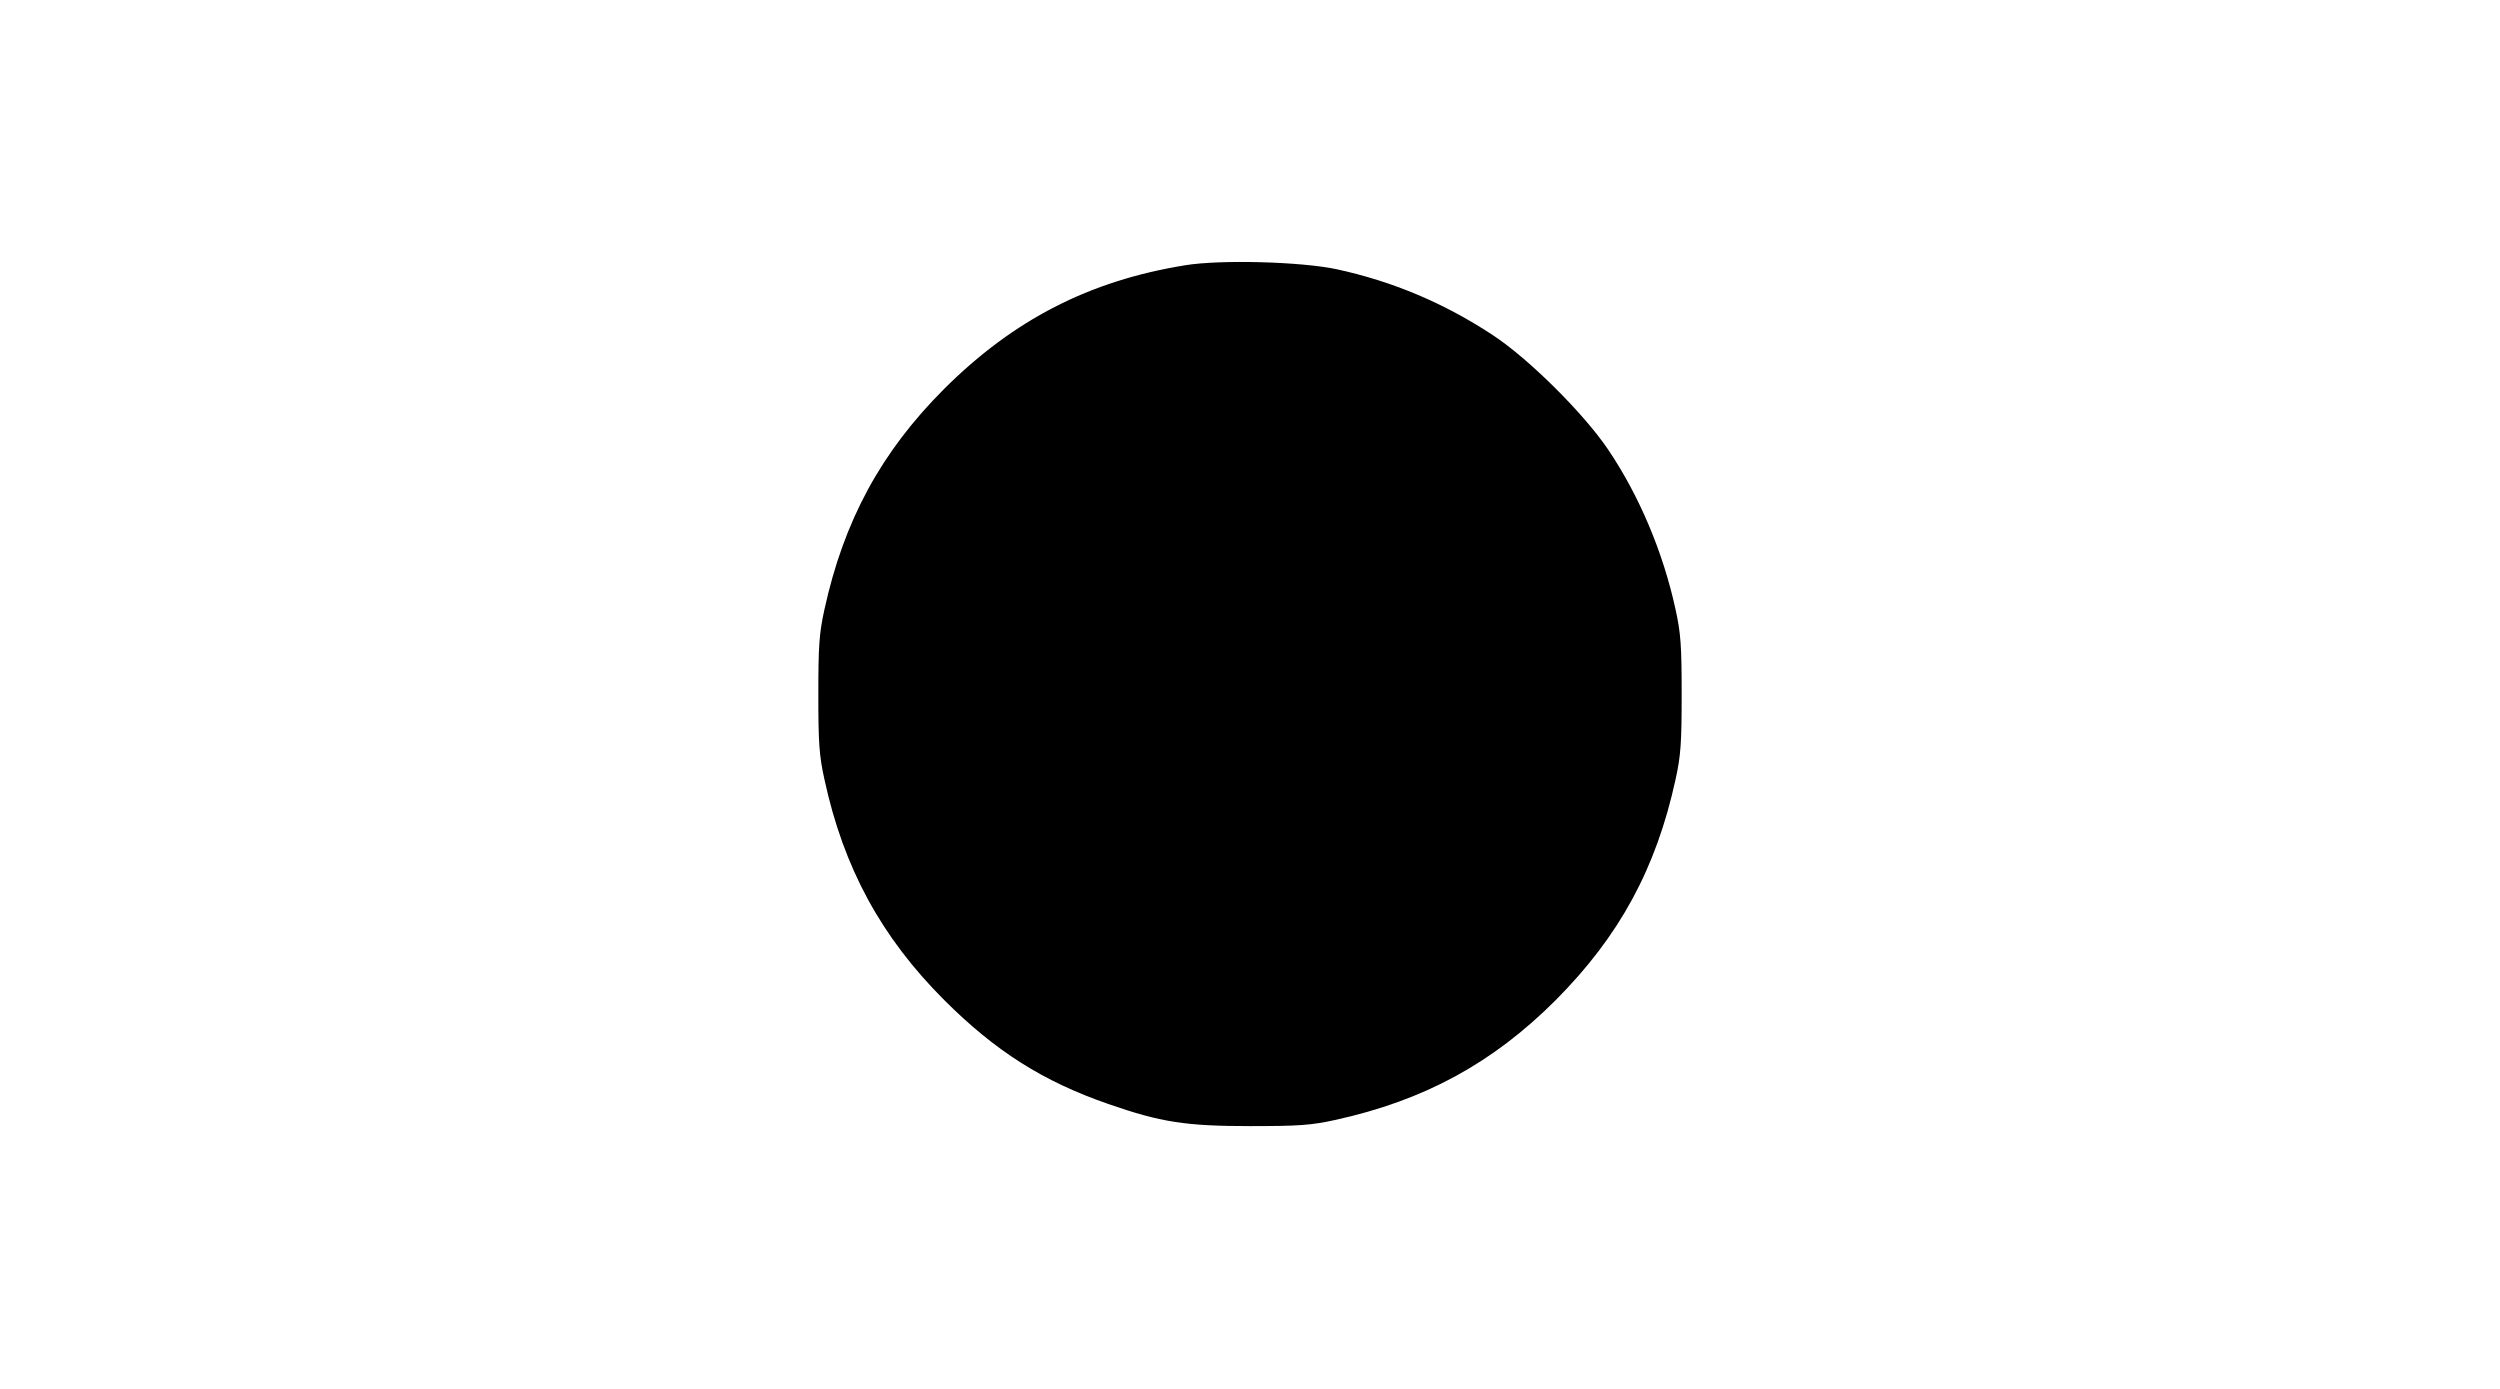
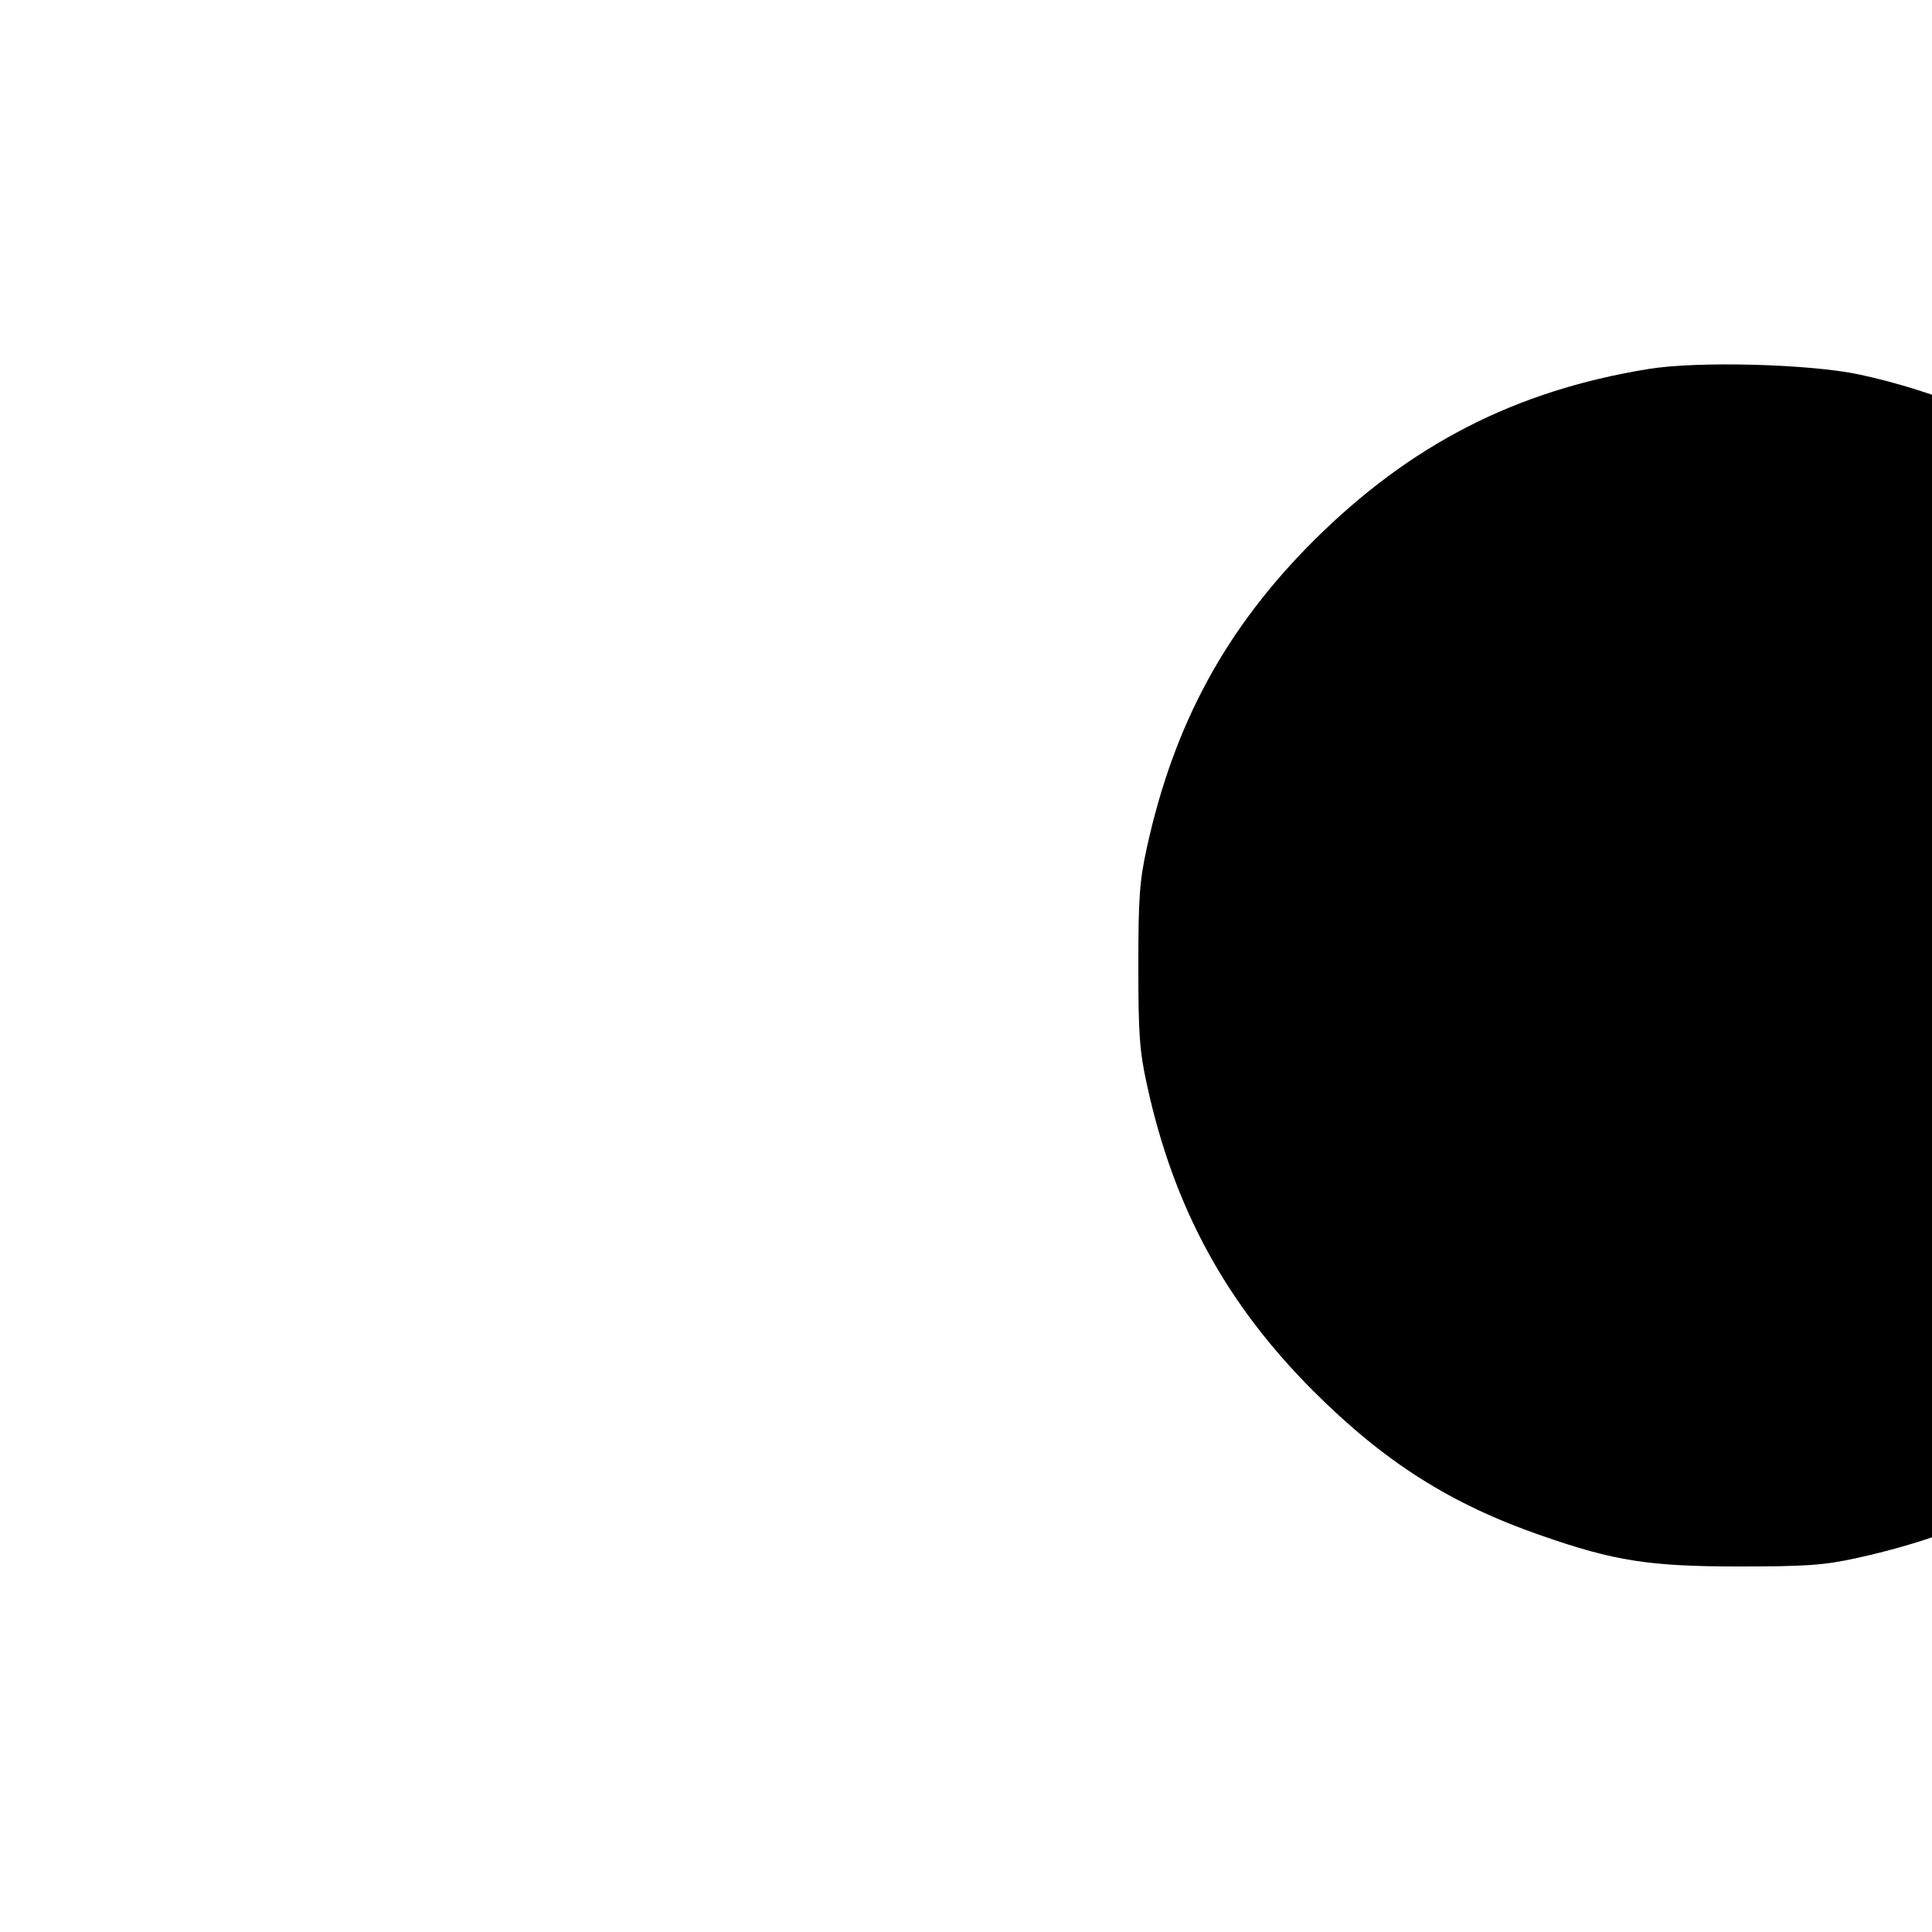
- <svg xmlns="http://www.w3.org/2000/svg" version="1.0" width="900pt" height="500pt" viewBox="0 0 900 500" preserveAspectRatio="xMidYMid meet">
+ <svg xmlns="http://www.w3.org/2000/svg" version="1.0" width="500pt" height="500pt" viewBox="0 0 500 500" preserveAspectRatio="xMidYMid meet">
  <g transform="translate(0,500) scale(0.1,-0.1)" fill="#000000" stroke="none">
    <path d="M4266 4045 c-345 -56 -617 -196 -867 -445 -227 -227 -361 -474 -431 -794 -19 -86 -22 -132 -22 -306 0 -174 3 -220 22 -306 69 -319 205 -568 431 -794 184 -184 356 -293 590 -374 189 -66 280 -80 511 -80 174 0 220 3 306 22 320 70 567 204 794 431 230 231 362 474 432 795 19 86 22 132 22 306 0 174 -3 220 -22 306 -45 207 -131 410 -243 576 -88 130 -285 326 -414 411 -176 116 -361 194 -564 238 -128 27 -417 35 -545 14z" />
  </g>
</svg>
